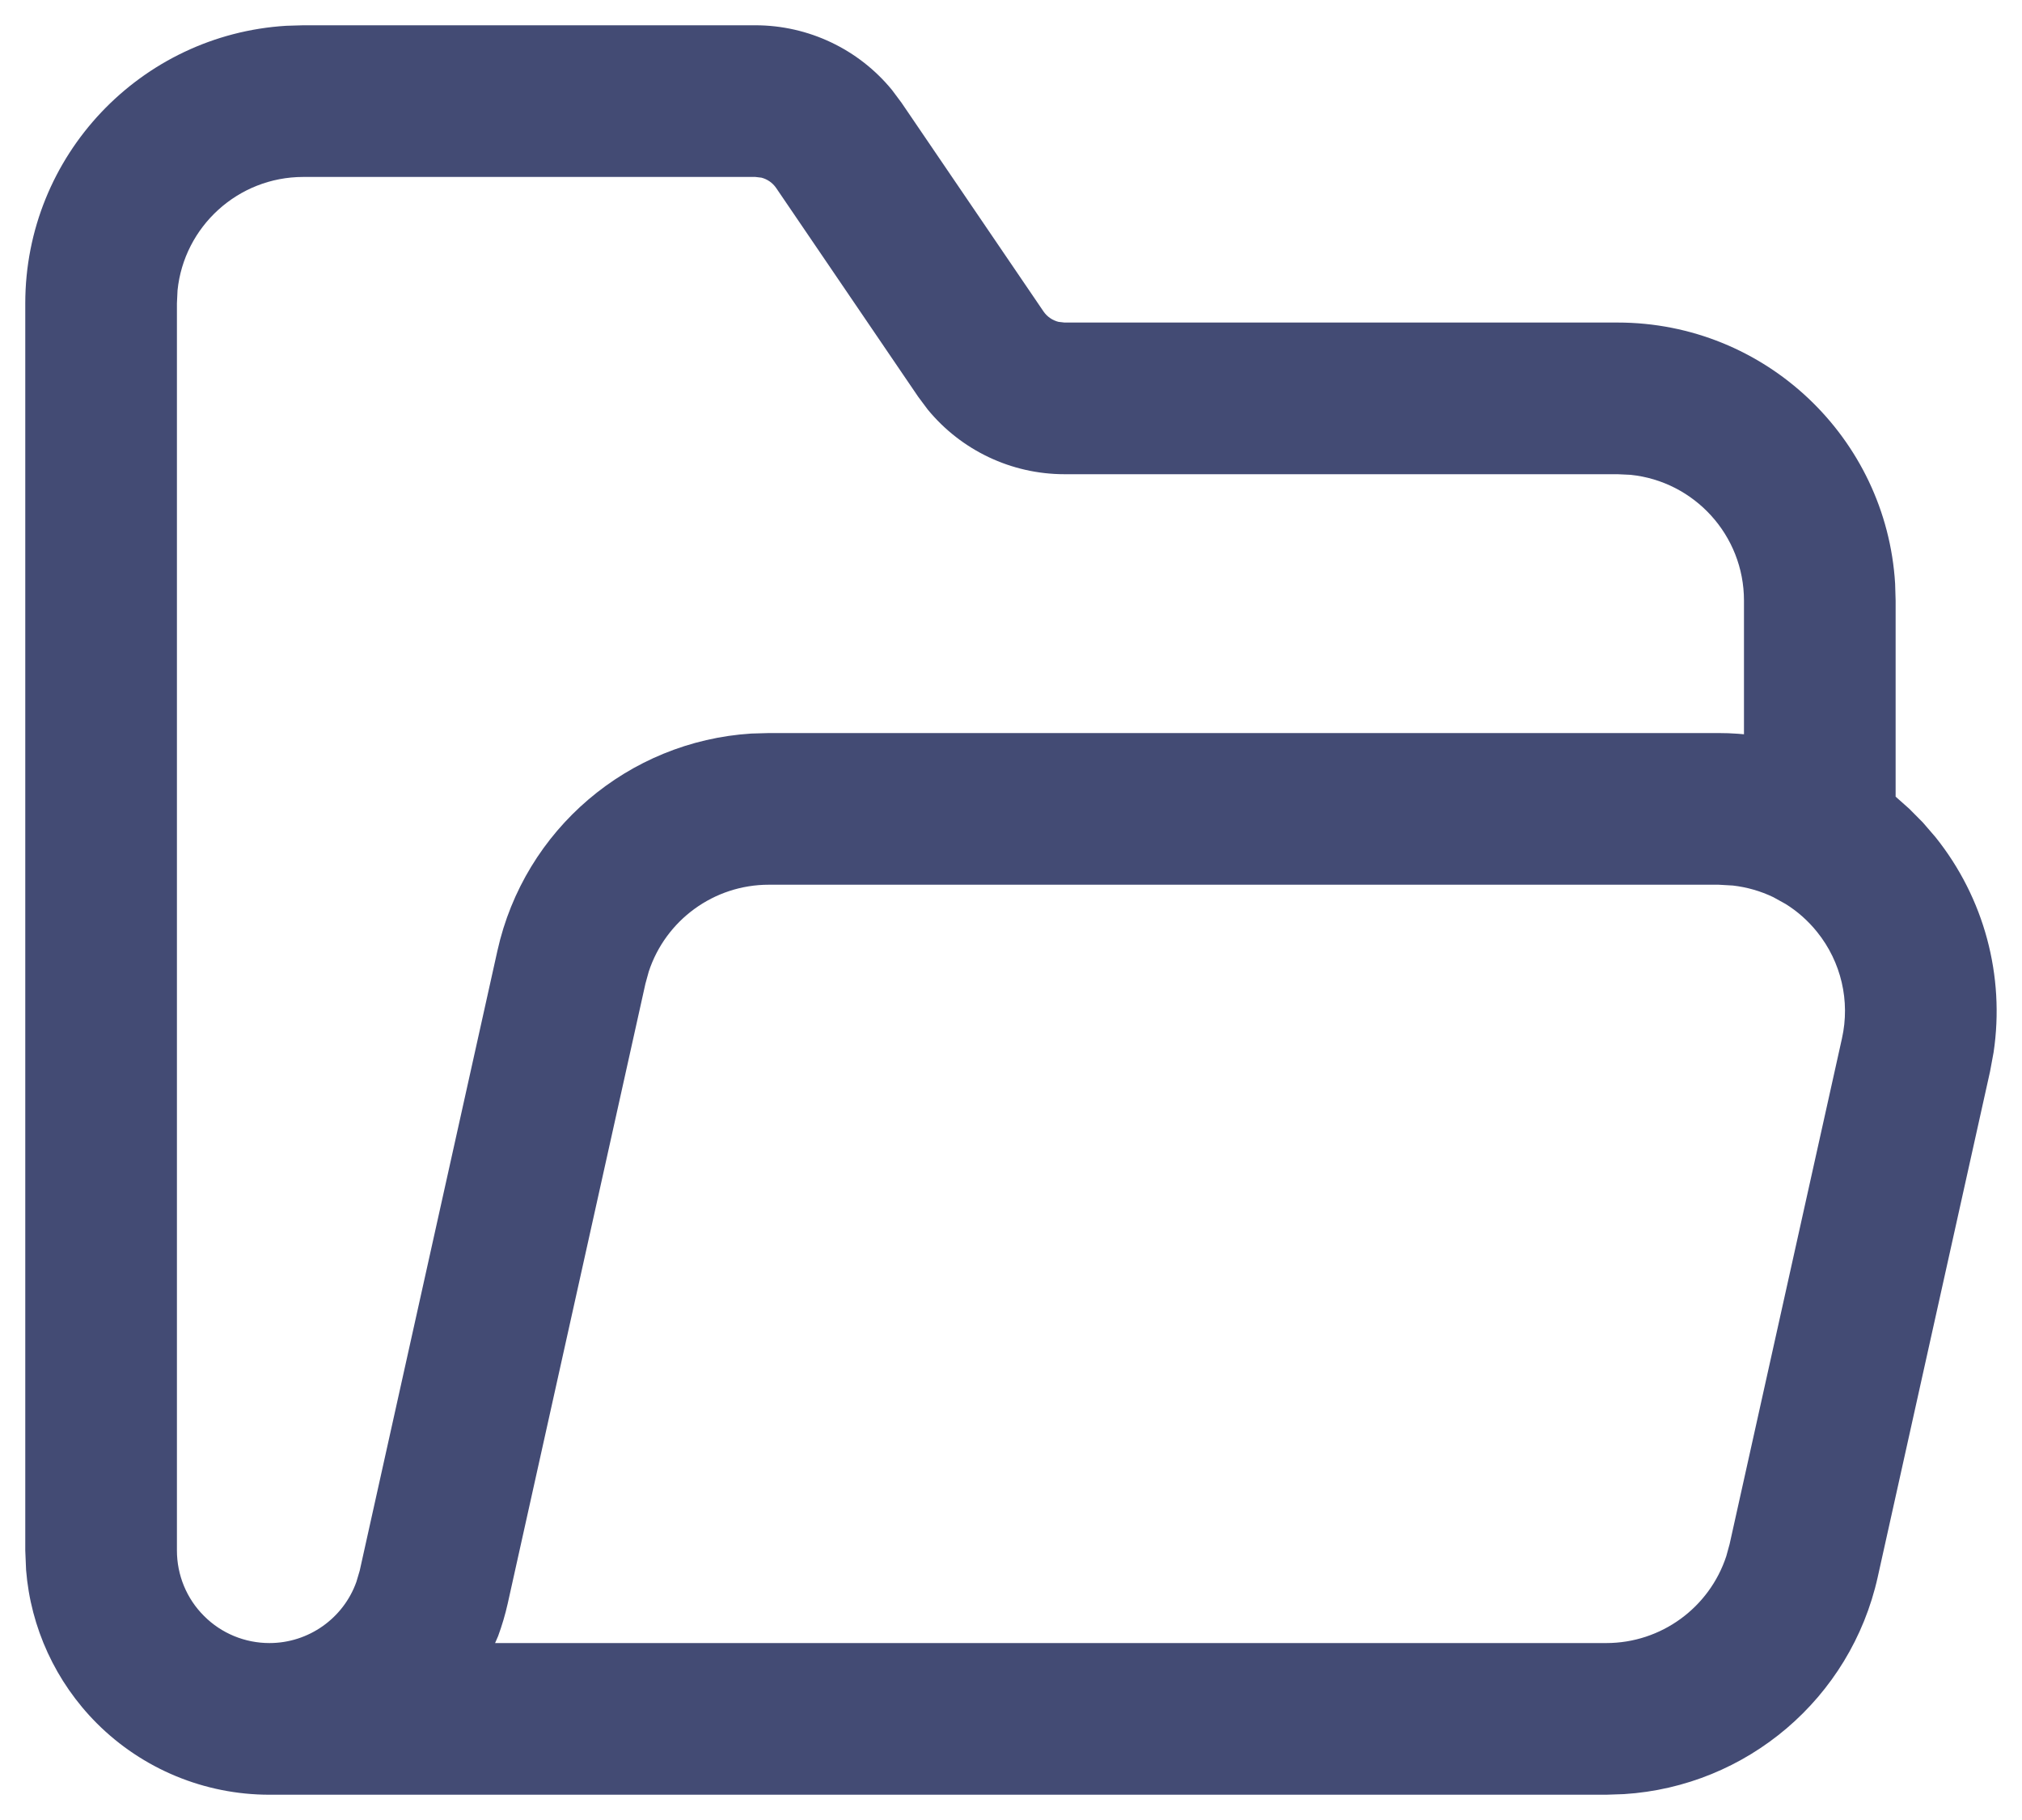
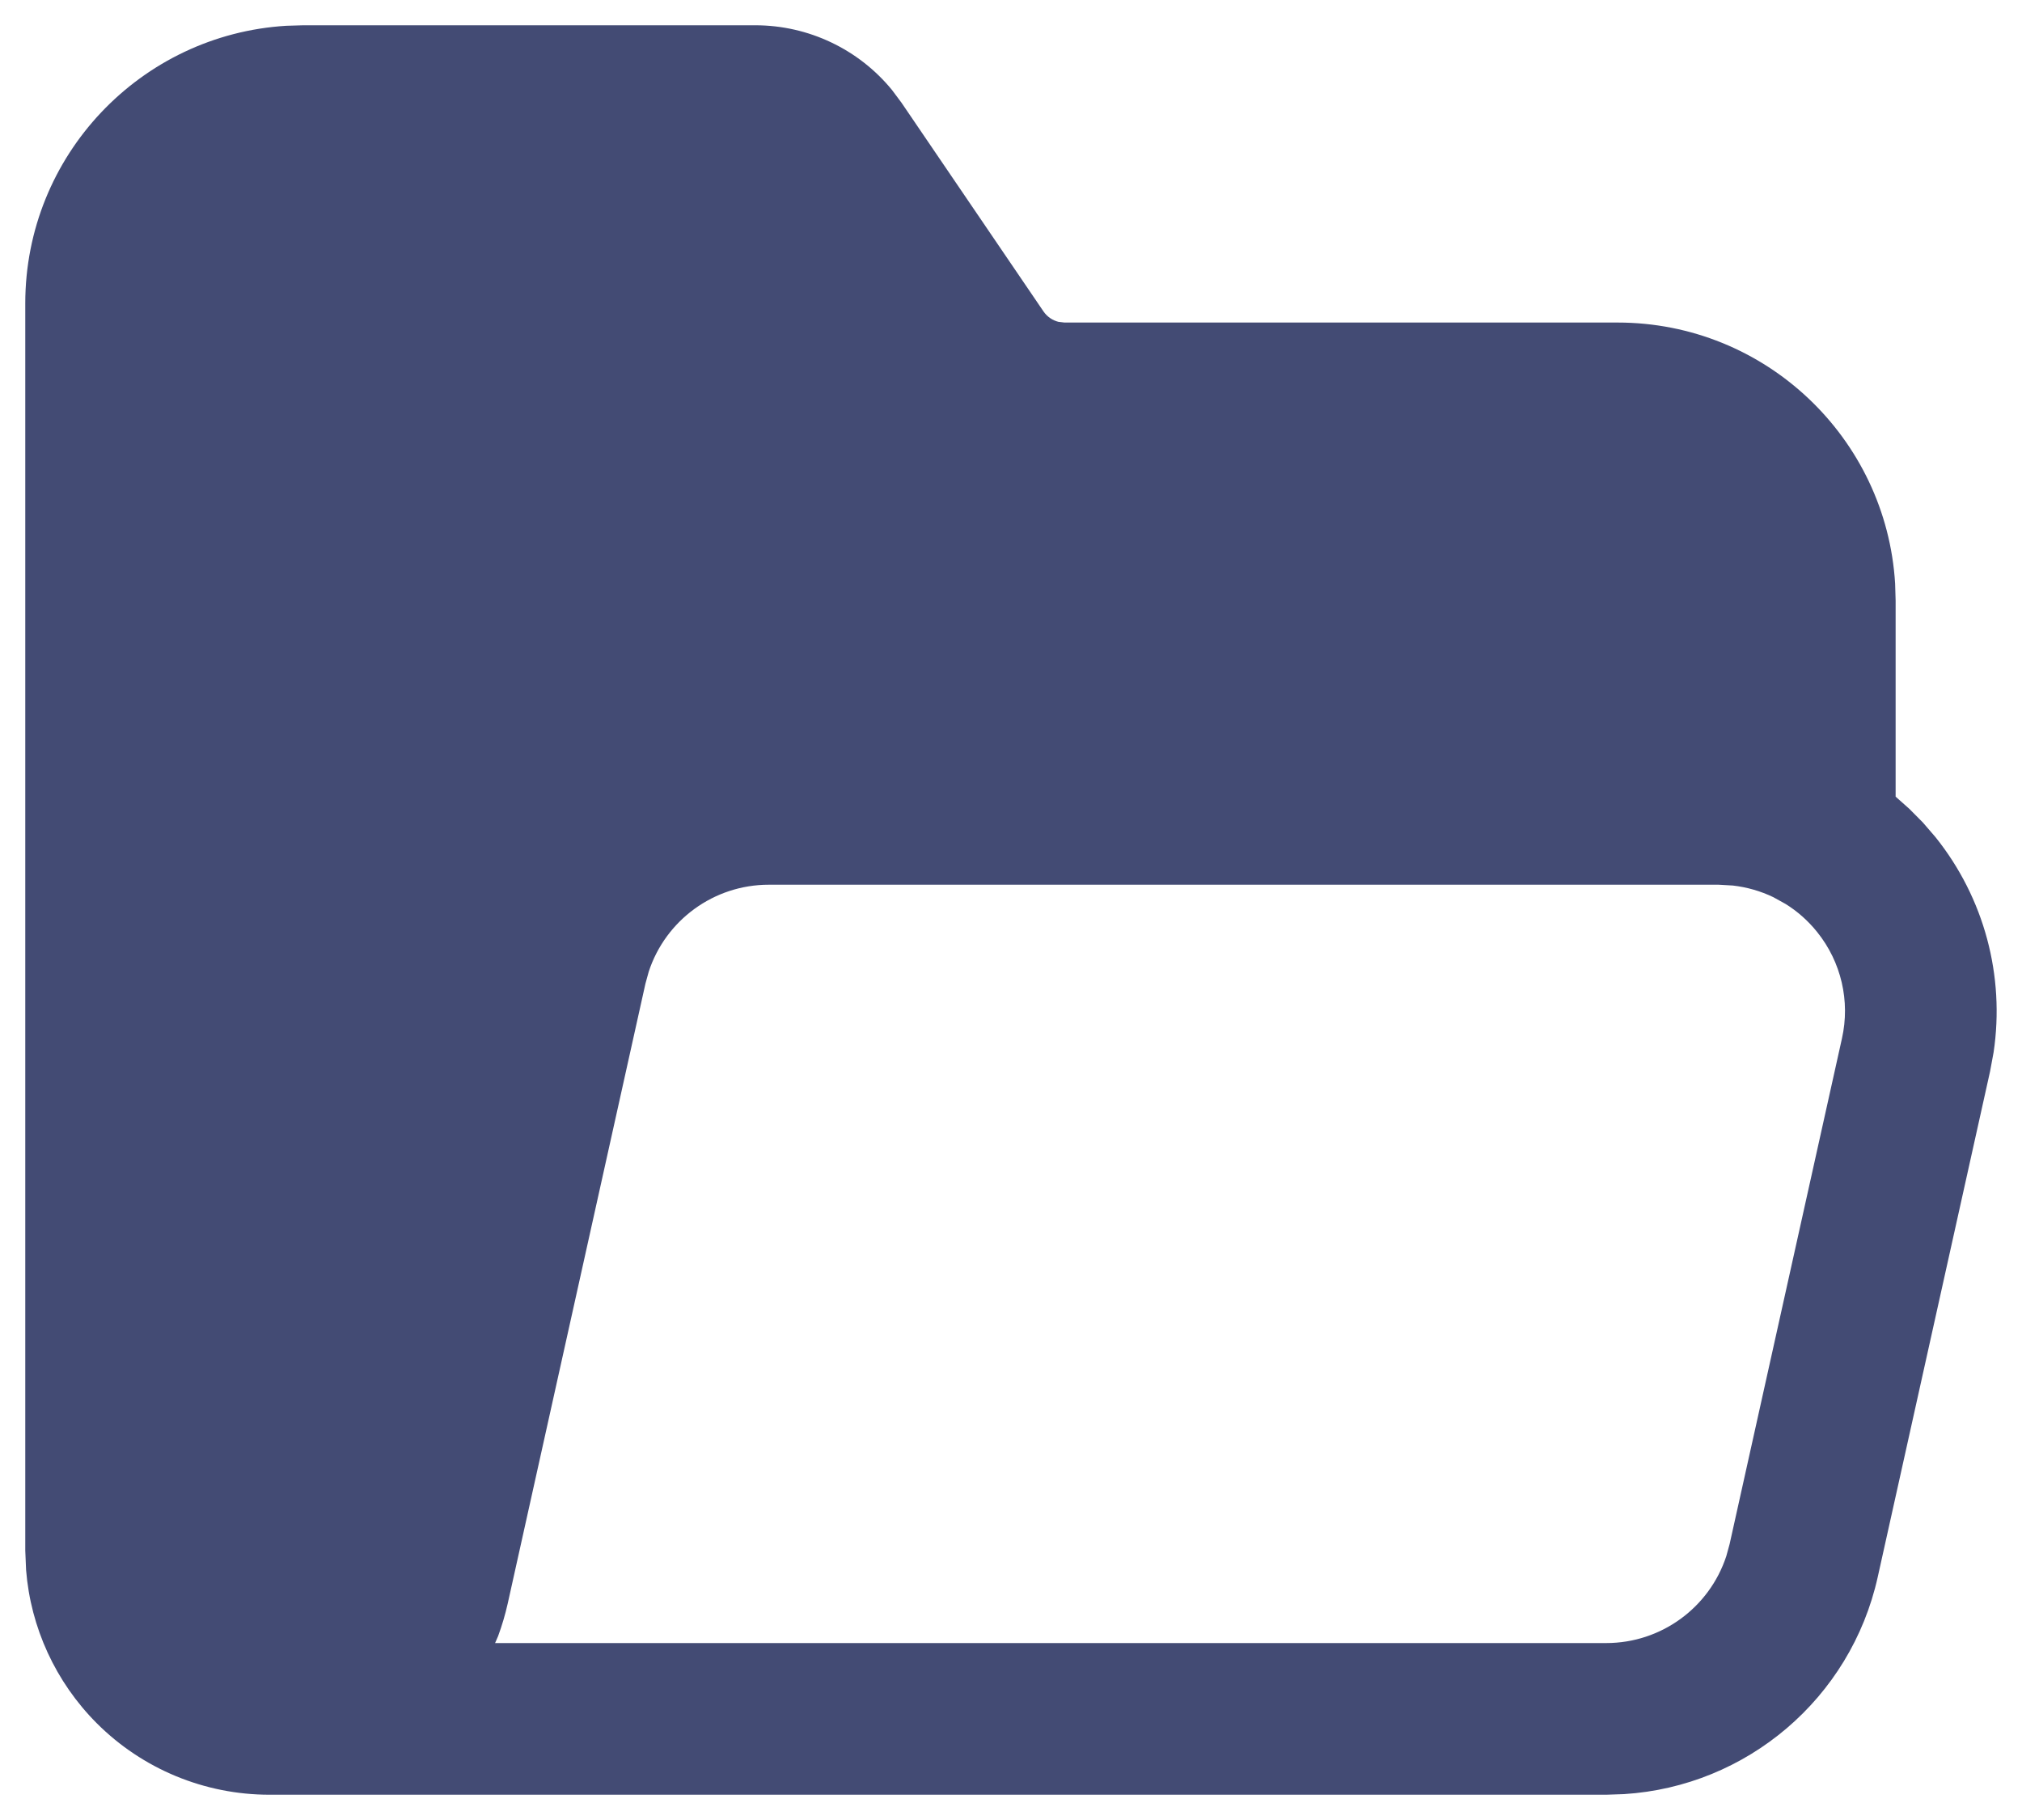
<svg xmlns="http://www.w3.org/2000/svg" width="20" height="18" viewBox="0 0 20 18" fill="none">
-   <path fill-rule="evenodd" clip-rule="evenodd" d="M7.471 0.25C7.997 0.25 8.493 0.487 8.823 0.89L8.917 1.016L10.322 3.081C10.357 3.132 10.41 3.168 10.469 3.183L10.529 3.19H16C17.462 3.19 18.658 4.332 18.745 5.772L18.75 5.94V7.879L18.885 7.999L19.019 8.134L19.144 8.279C19.626 8.88 19.832 9.652 19.719 10.408L19.684 10.597L18.573 15.597C18.306 16.798 17.277 17.668 16.063 17.744L15.888 17.75H2.665C2.024 17.75 1.41 17.496 0.957 17.043C0.55 16.635 0.303 16.097 0.258 15.527L0.25 15.335V3C0.25 1.537 1.392 0.342 2.832 0.255L3 0.25H7.471ZM7.604 8.75C7.06 8.75 6.584 9.101 6.417 9.609L6.384 9.729L5.022 15.859C4.997 15.97 4.965 16.077 4.927 16.181L4.897 16.25H15.888C16.432 16.25 16.908 15.899 17.075 15.391L17.108 15.271L18.219 10.271C18.302 9.901 18.212 9.514 17.974 9.218C17.885 9.107 17.779 9.013 17.661 8.94L17.54 8.873C17.415 8.813 17.28 8.774 17.14 8.758L16.999 8.75H7.604ZM3 1.75H7.471L7.531 1.757C7.59 1.772 7.642 1.808 7.677 1.859L9.082 3.924L9.176 4.05C9.507 4.453 10.002 4.69 10.529 4.69H16L16.128 4.696C16.758 4.76 17.25 5.293 17.25 5.94V7.262L17.191 7.257C17.127 7.252 17.063 7.25 16.999 7.25H7.604L7.43 7.255C6.216 7.332 5.187 8.202 4.92 9.403L3.558 15.534L3.525 15.645C3.397 16.004 3.054 16.25 2.665 16.25C2.422 16.25 2.189 16.154 2.018 15.982C1.846 15.811 1.75 15.578 1.75 15.335V3L1.756 2.872C1.82 2.242 2.353 1.75 3 1.75Z" fill="#434B74" />
+   <path fillRule="evenodd" clipRule="evenodd" d="M7.471 0.25C7.997 0.25 8.493 0.487 8.823 0.89L8.917 1.016L10.322 3.081C10.357 3.132 10.41 3.168 10.469 3.183L10.529 3.19H16C17.462 3.19 18.658 4.332 18.745 5.772L18.75 5.94V7.879L18.885 7.999L19.019 8.134L19.144 8.279C19.626 8.88 19.832 9.652 19.719 10.408L19.684 10.597L18.573 15.597C18.306 16.798 17.277 17.668 16.063 17.744L15.888 17.75H2.665C2.024 17.75 1.41 17.496 0.957 17.043C0.55 16.635 0.303 16.097 0.258 15.527L0.25 15.335V3C0.25 1.537 1.392 0.342 2.832 0.255L3 0.25H7.471ZM7.604 8.75C7.06 8.75 6.584 9.101 6.417 9.609L6.384 9.729L5.022 15.859C4.997 15.97 4.965 16.077 4.927 16.181L4.897 16.25H15.888C16.432 16.25 16.908 15.899 17.075 15.391L17.108 15.271L18.219 10.271C18.302 9.901 18.212 9.514 17.974 9.218C17.885 9.107 17.779 9.013 17.661 8.94L17.54 8.873C17.415 8.813 17.28 8.774 17.14 8.758L16.999 8.75H7.604ZM3 1.75H7.471L7.531 1.757C7.59 1.772 7.642 1.808 7.677 1.859L9.082 3.924L9.176 4.05C9.507 4.453 10.002 4.69 10.529 4.69H16L16.128 4.696C16.758 4.76 17.25 5.293 17.25 5.94V7.262L17.191 7.257C17.127 7.252 17.063 7.25 16.999 7.25H7.604L7.43 7.255C6.216 7.332 5.187 8.202 4.92 9.403L3.558 15.534L3.525 15.645C3.397 16.004 3.054 16.25 2.665 16.25C2.422 16.25 2.189 16.154 2.018 15.982C1.846 15.811 1.75 15.578 1.75 15.335V3L1.756 2.872C1.82 2.242 2.353 1.75 3 1.75Z" fill="#434B74" />
</svg>
